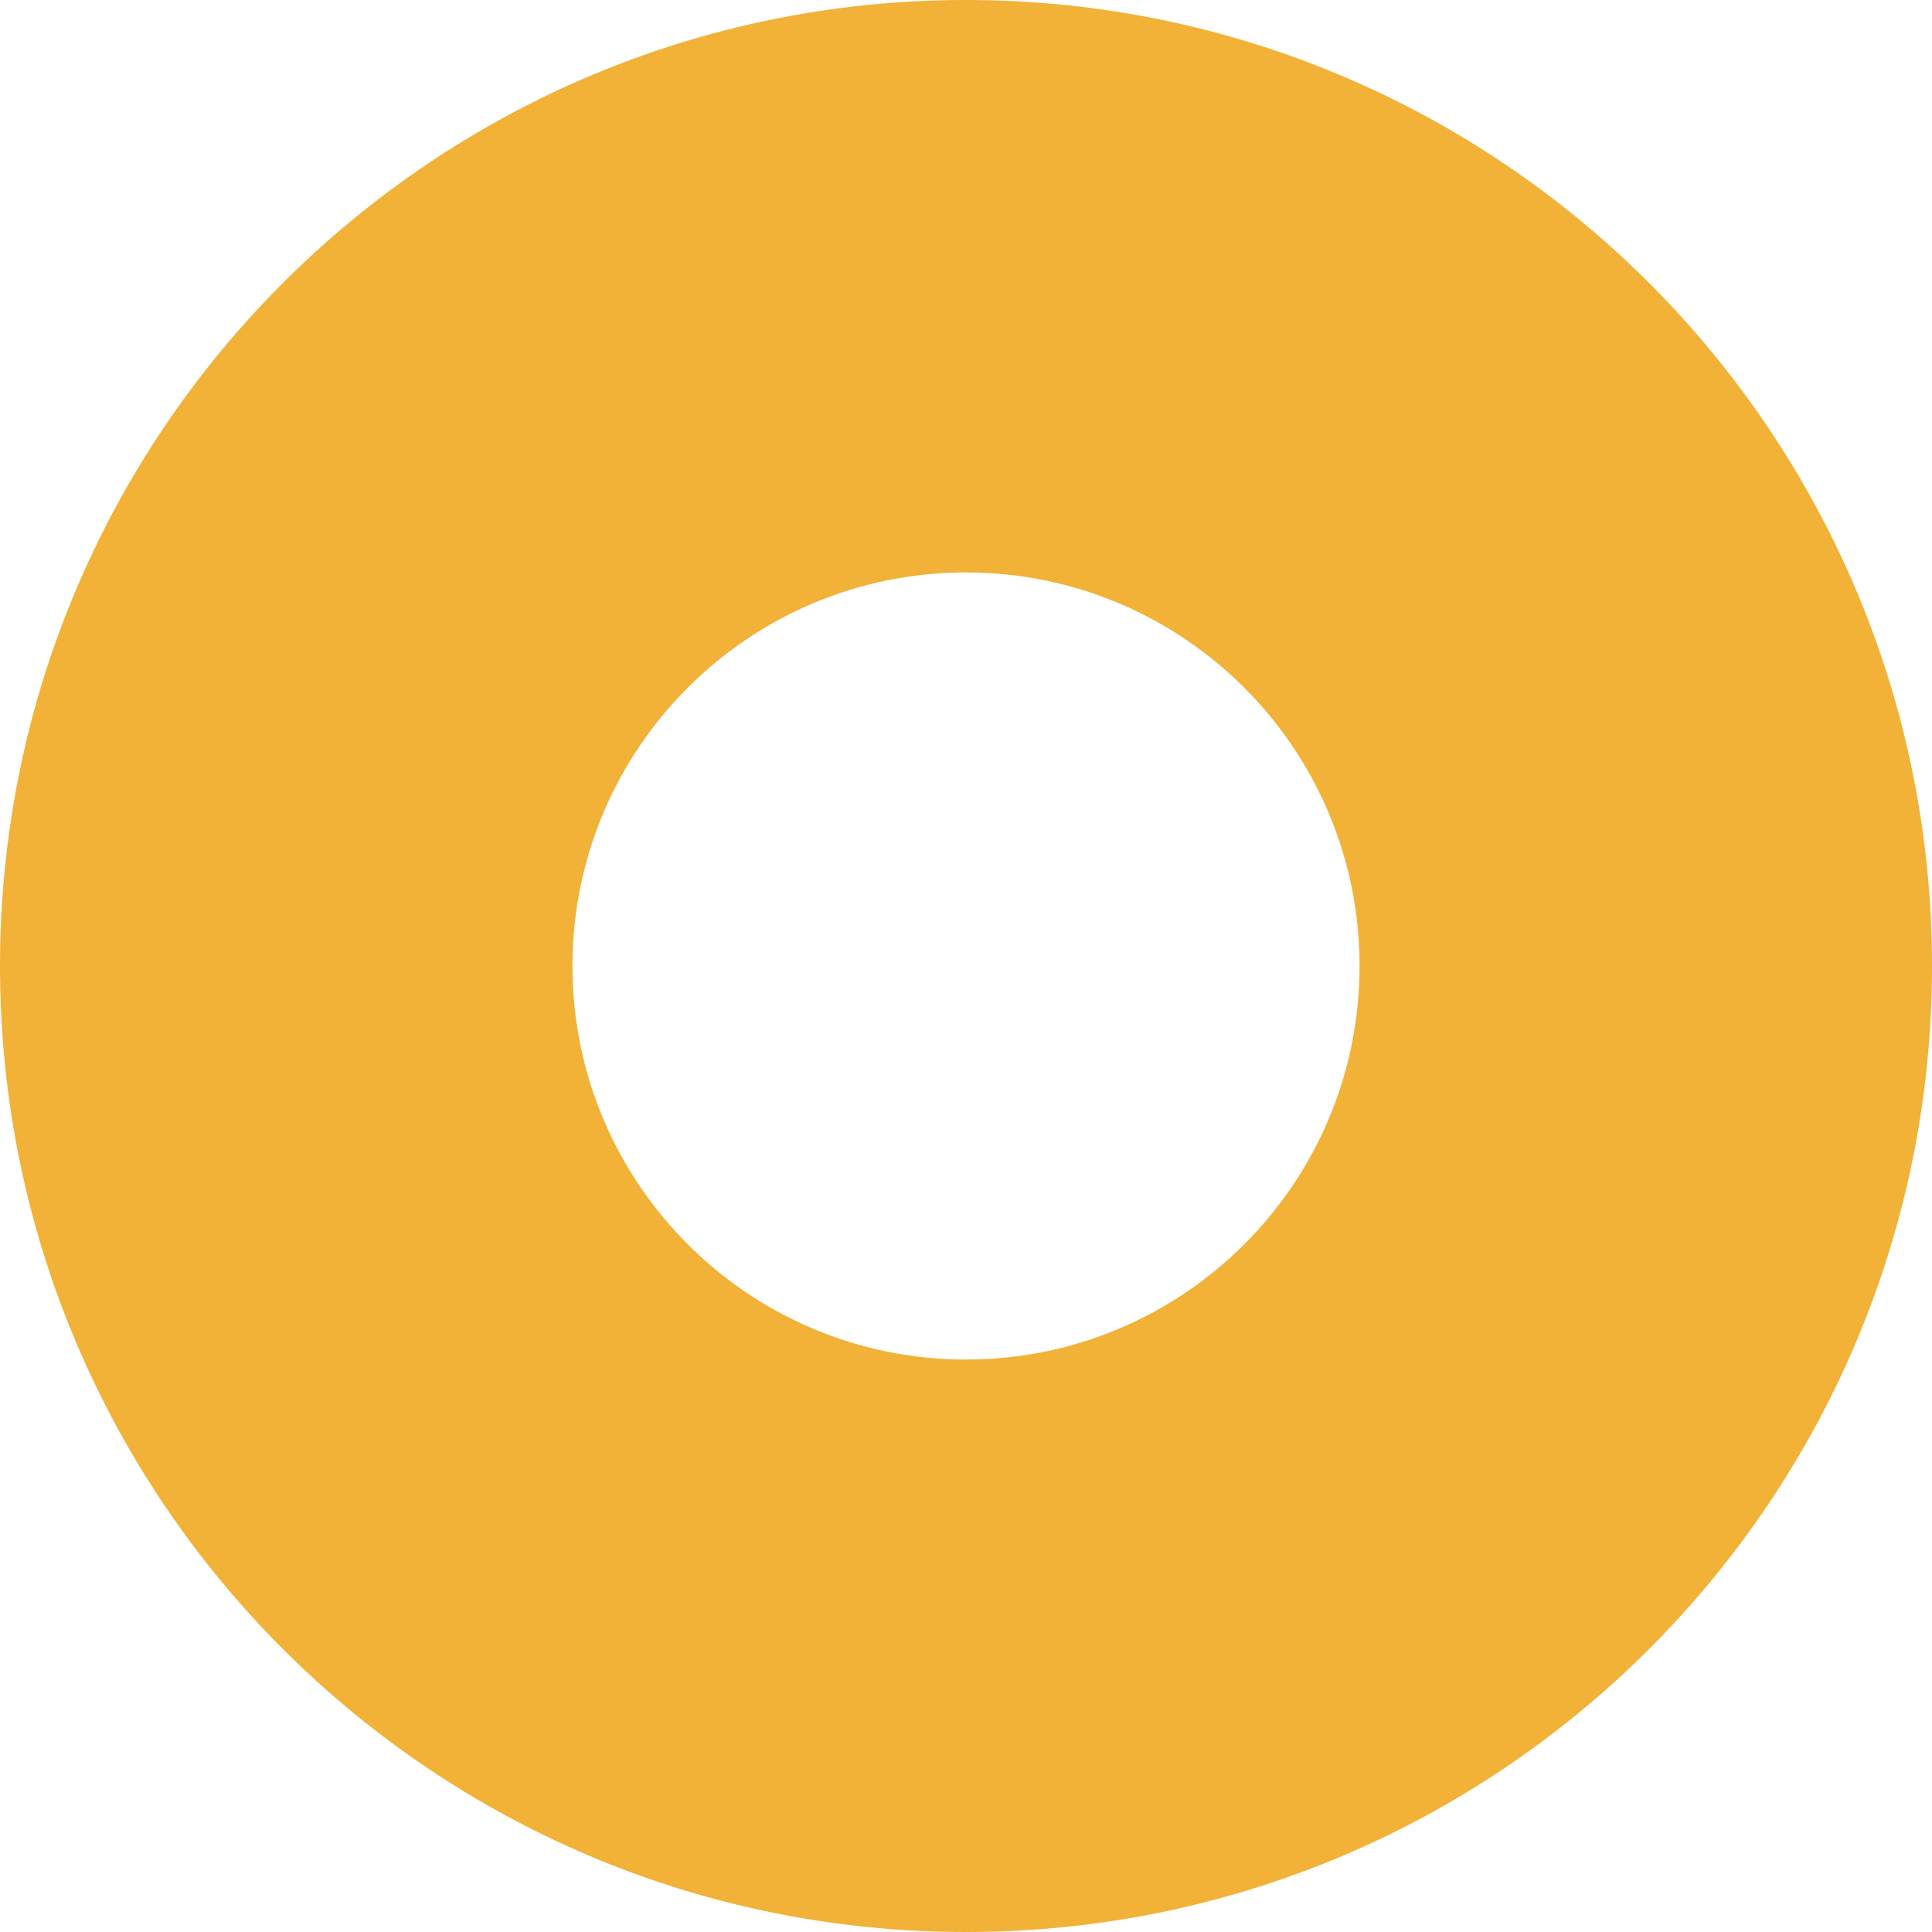
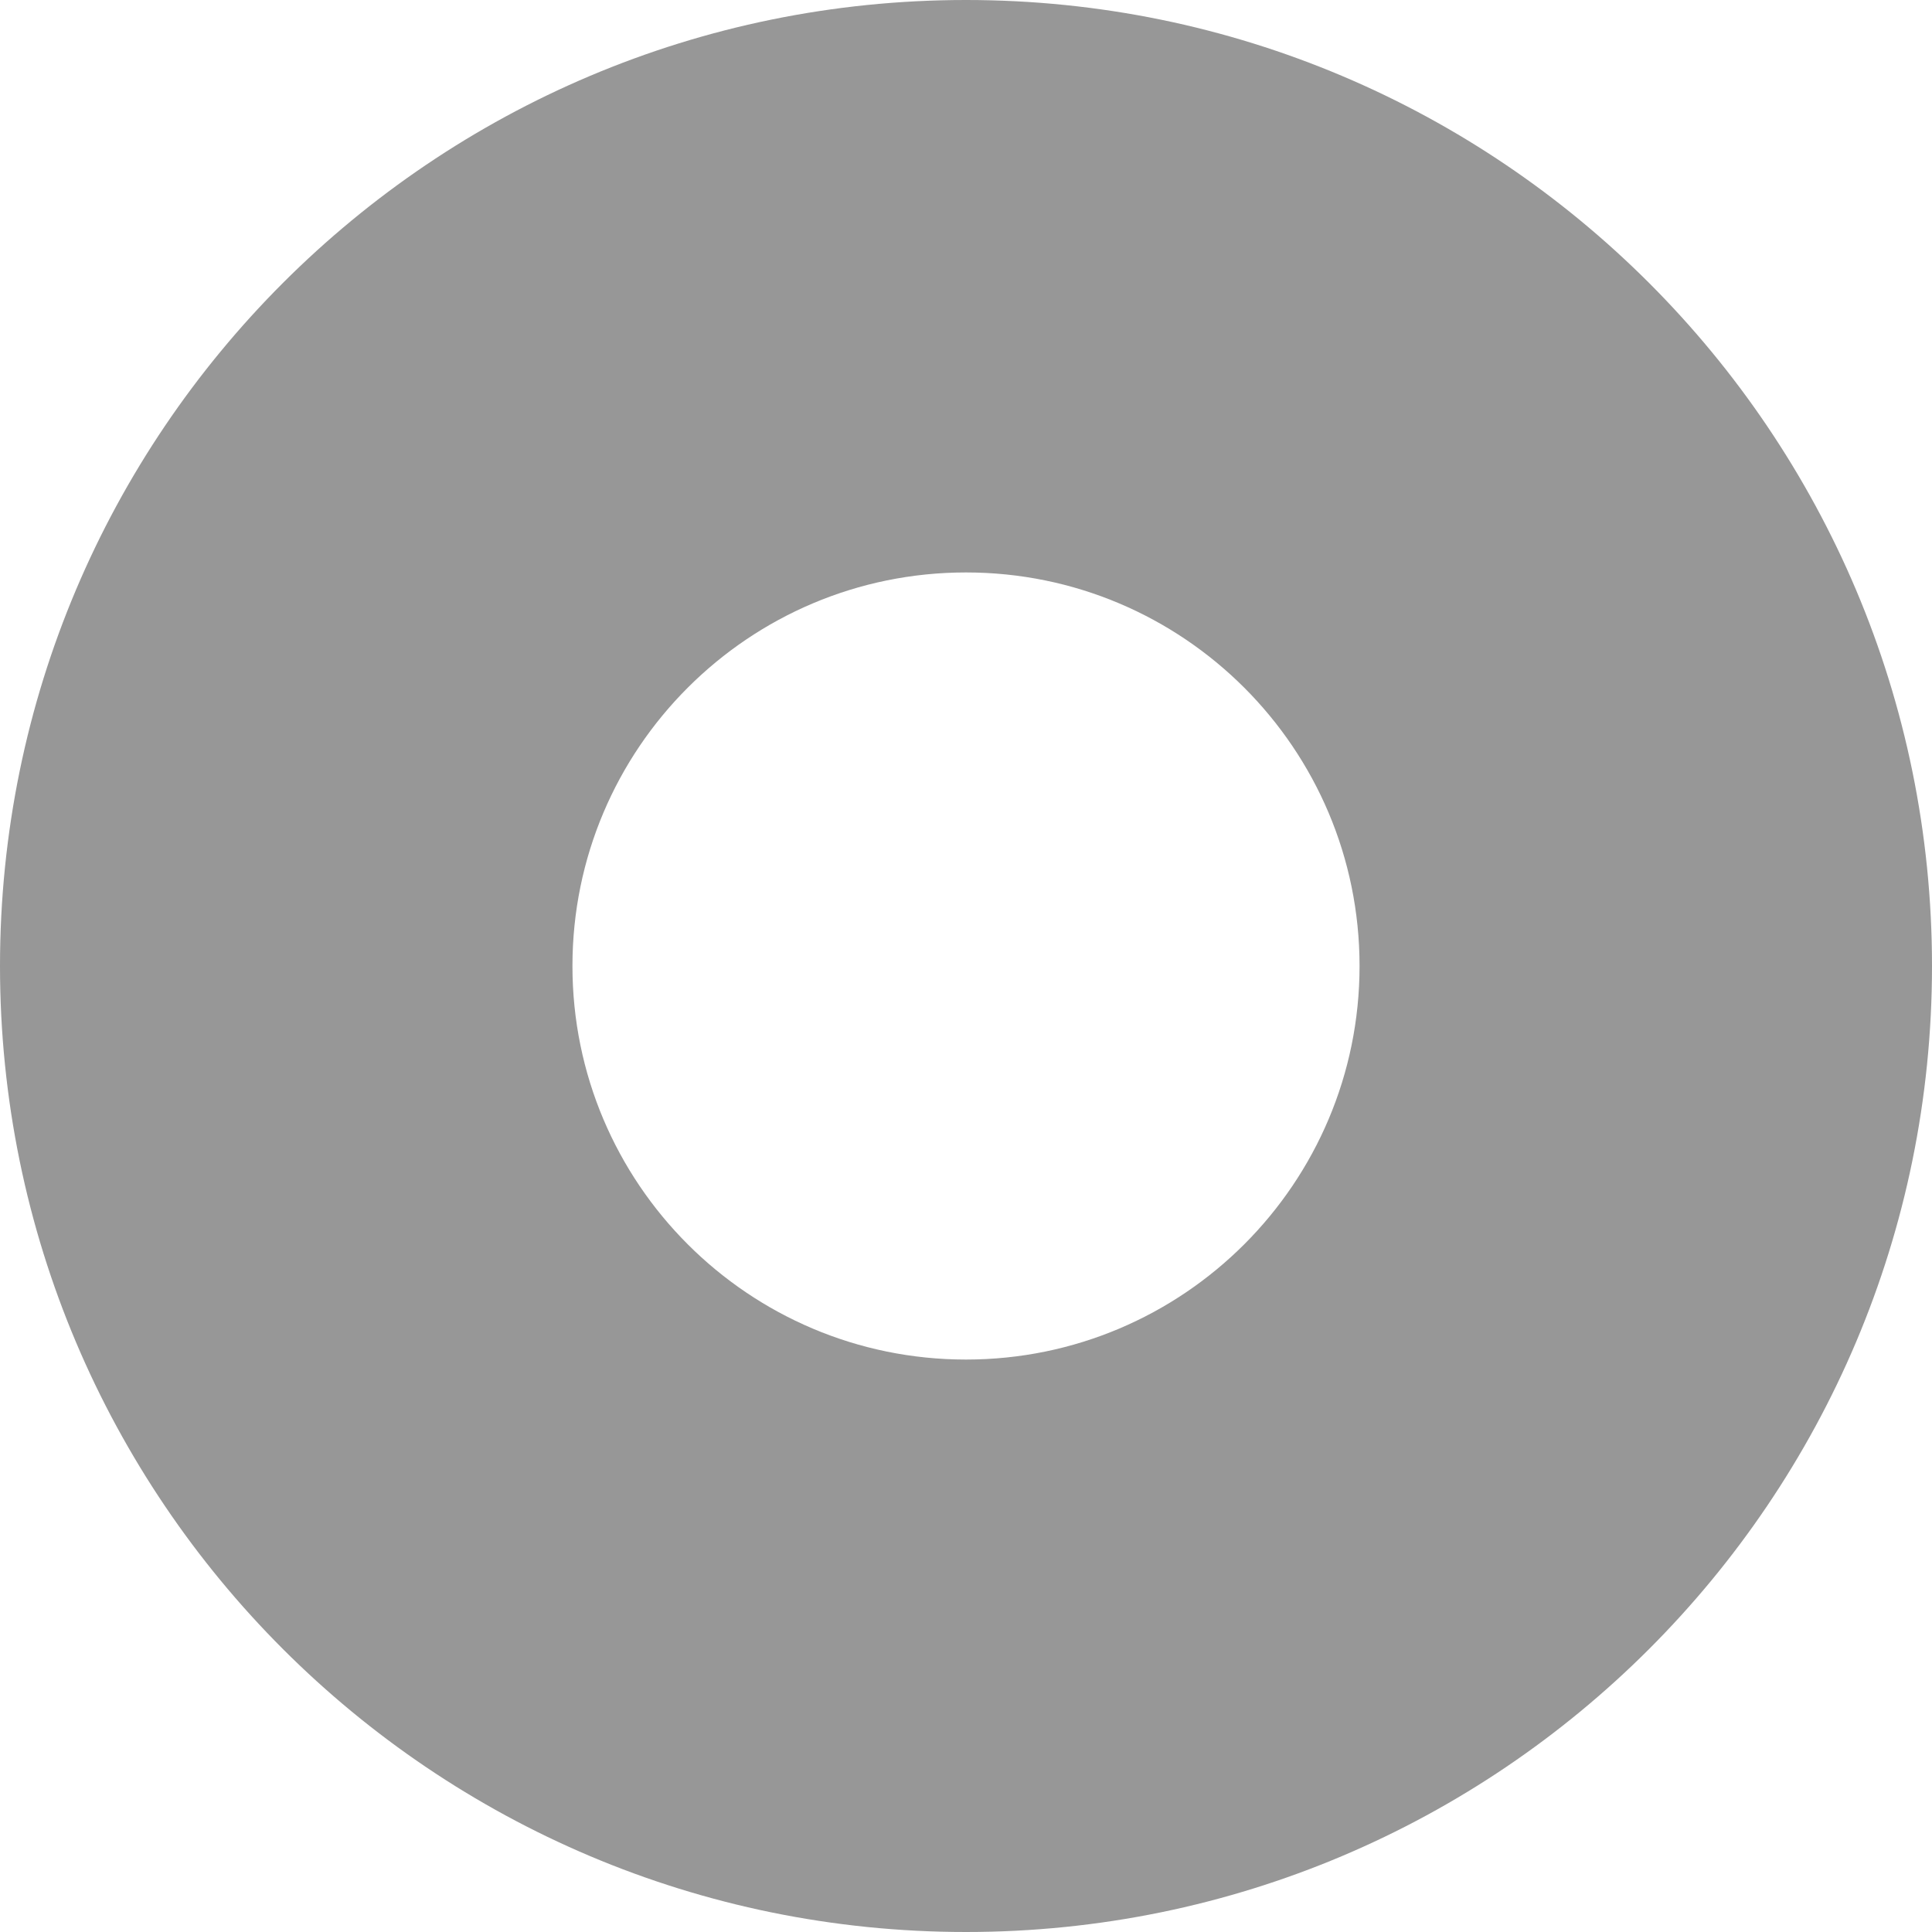
<svg xmlns="http://www.w3.org/2000/svg" width="64" height="64">
-   <path d="M32 0c17.673 0 32 14.327 32 32 0 17.673-14.327 32-32 32C14.327 64 0 49.673 0 32 0 14.327 14.327 0 32 0Zm0 18.963c-7.2 0-13.037 5.837-13.037 13.037 0 7.2 5.837 13.037 13.037 13.037 7.2 0 13.037-5.837 13.037-13.037 0-7.2-5.837-13.037-13.037-13.037Z" fill="#F2B137" />
+   <path d="M32 0c17.673 0 32 14.327 32 32 0 17.673-14.327 32-32 32C14.327 64 0 49.673 0 32 0 14.327 14.327 0 32 0Zm0 18.963c-7.2 0-13.037 5.837-13.037 13.037 0 7.2 5.837 13.037 13.037 13.037 7.2 0 13.037-5.837 13.037-13.037 0-7.2-5.837-13.037-13.037-13.037Z" fill="#979797" />
</svg>
